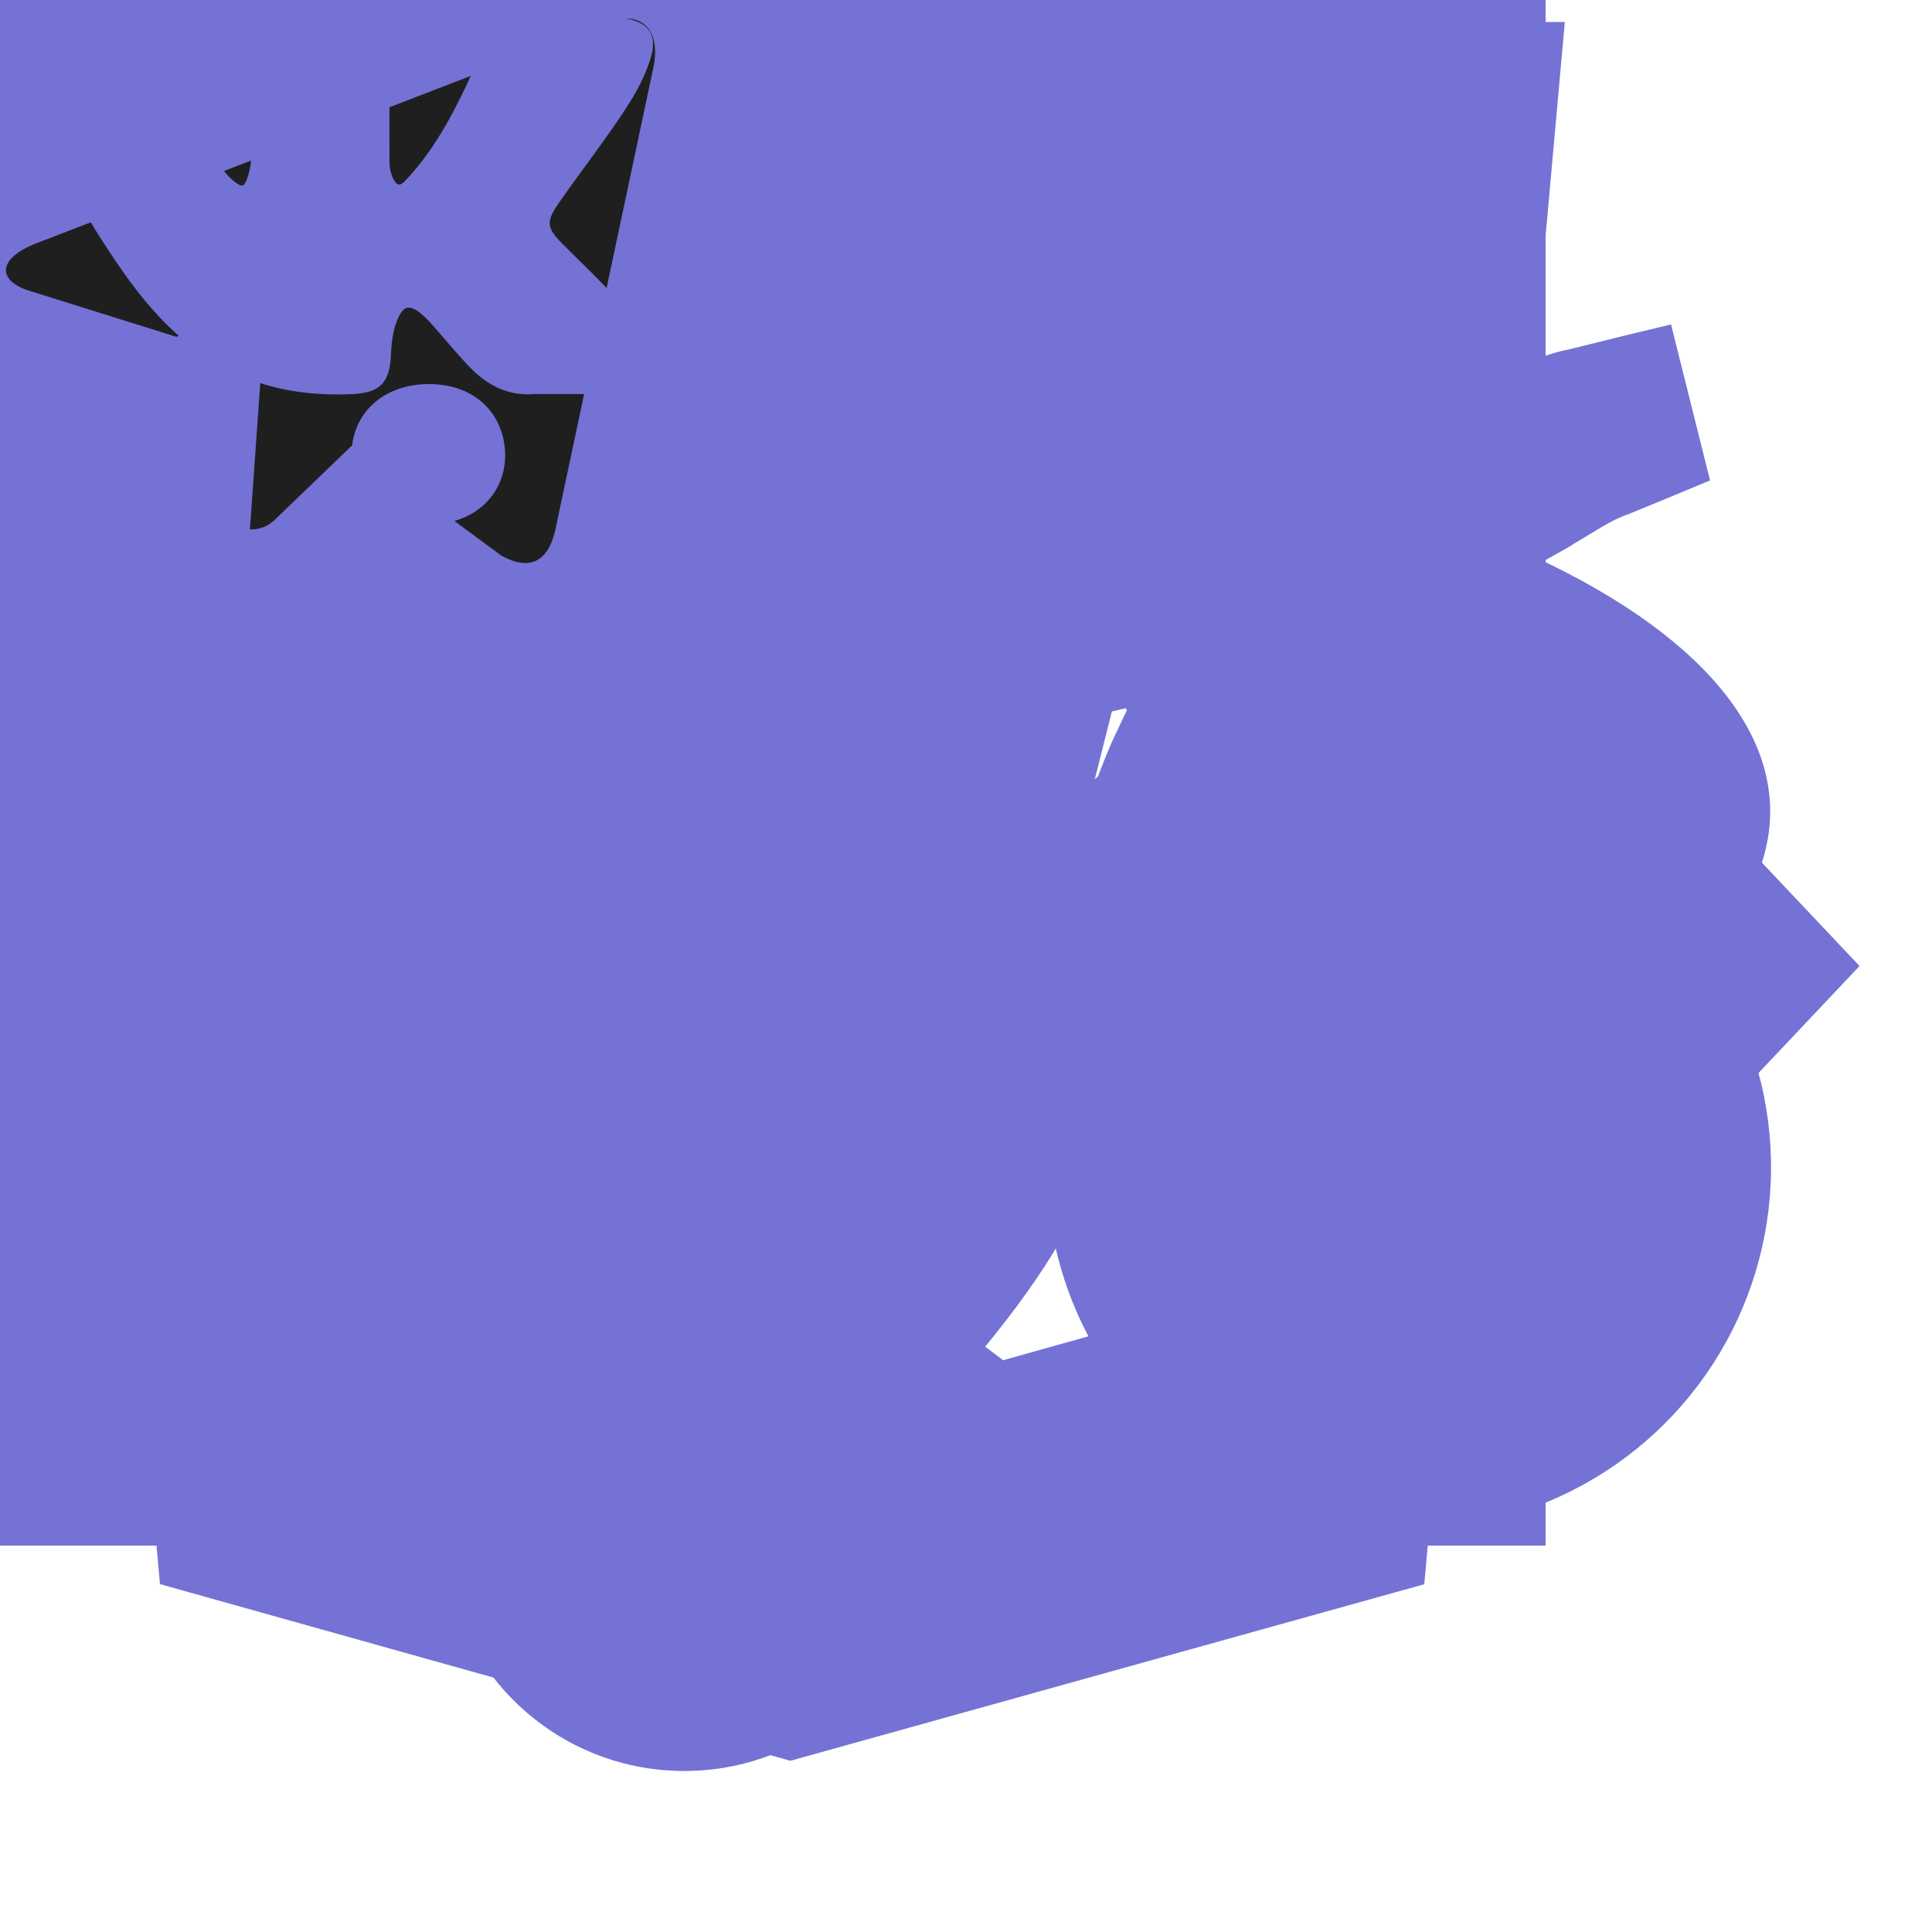
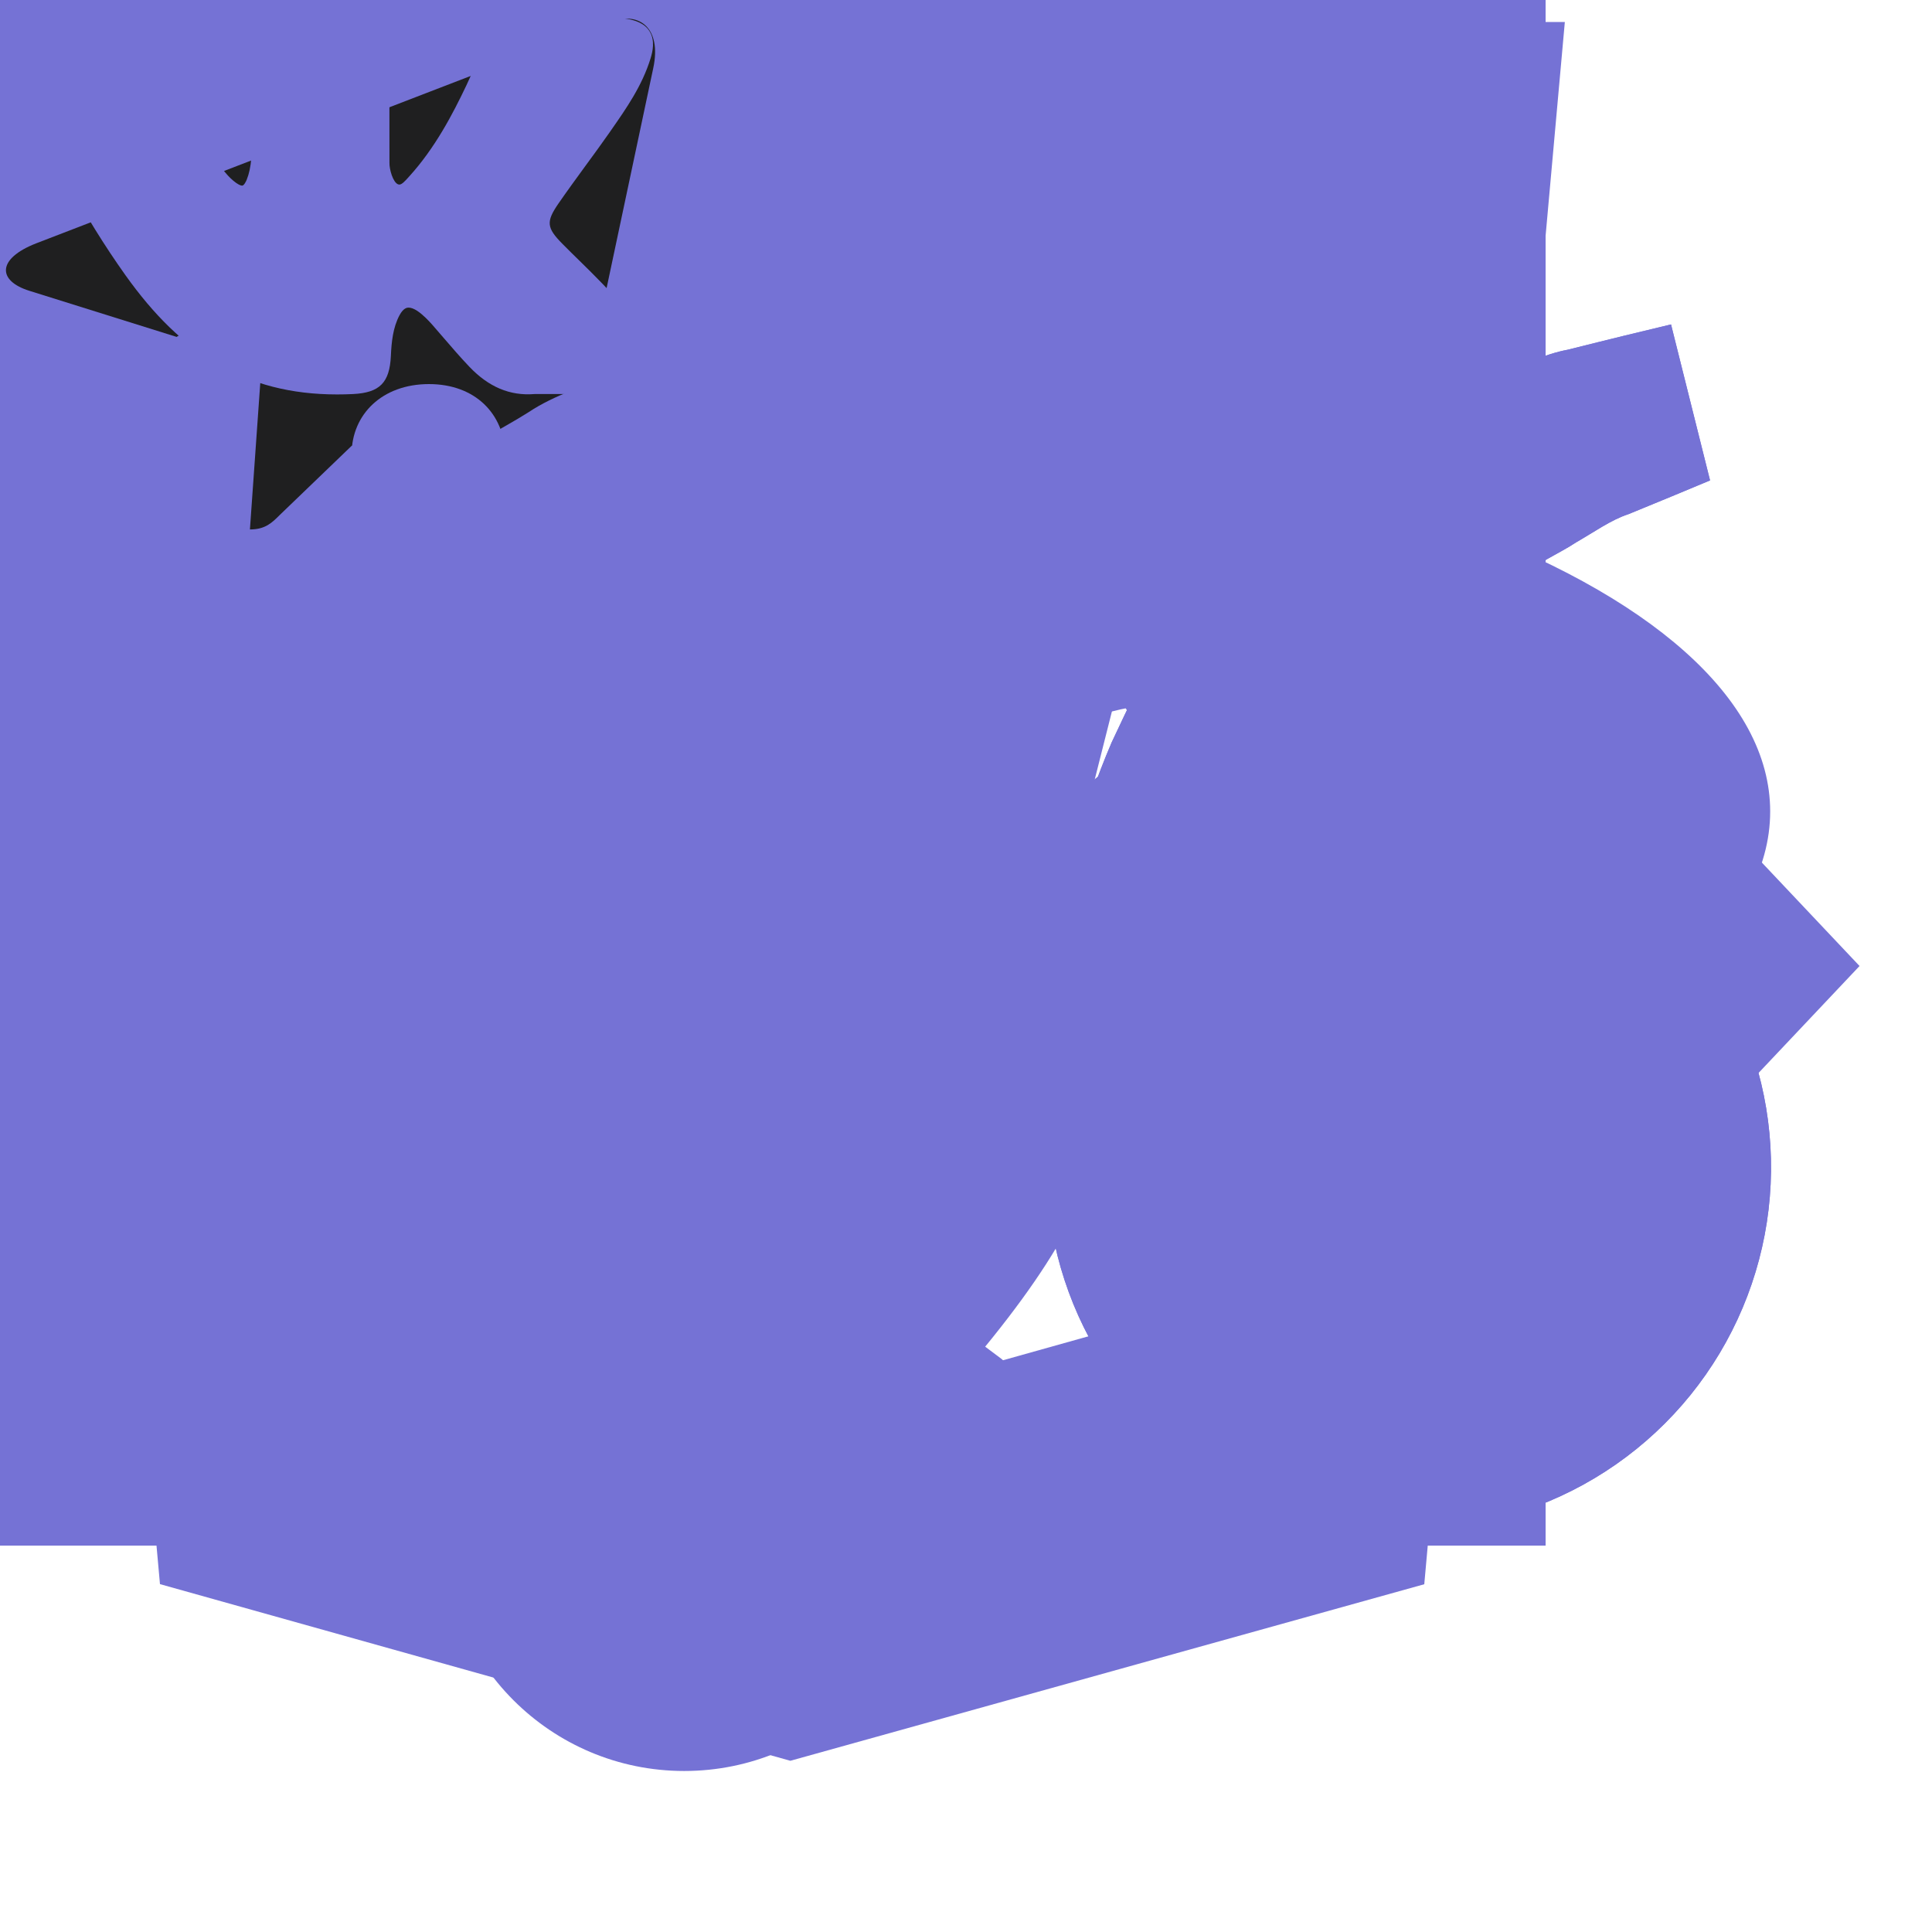
<svg xmlns="http://www.w3.org/2000/svg" width="50" height="50" viewBox="0 0 50 50" fill="none">
  <g id="codeSvg">
    <path fill-rule="evenodd" clip-rule="evenodd" d="M18.312 42.065L27.262 6.688L31.438 7.872L22.488 43.312L18.312 42.065Z" fill="#7572D5" />
    <path fill-rule="evenodd" clip-rule="evenodd" d="M13.502 12.688L16.562 15.928L7.995 25L16.562 34.072L13.502 37.312L1.875 25L13.502 12.688Z" fill="#7572D5" />
    <path fill-rule="evenodd" clip-rule="evenodd" d="M36.498 12.688L33.438 15.928L42.005 25L33.438 34.072L36.498 37.312L48.125 25L36.498 12.688Z" fill="#7572D5" />
  </g>
  <g id="css">
    <path d="M33.051 8.844L7.946 8.838L8.351 13.755L27.638 13.758L27.152 18.85H14.504L14.961 23.674H26.736L26.039 30.281L20.497 31.789L14.866 30.27L14.508 26.313H9.536L10.088 33.541L20.497 36.734L30.731 33.865L33.049 8.845L33.051 8.844ZM0.498 0.569H40.498L36.86 41L20.454 45.569L4.14 40.997L0.498 0.569Z" fill="#7572D5" />
  </g>
  <g id="react">
    <path d="M45.812 21C45.812 18.083 42.688 15.375 37.479 13.5L36.542 13.188V12.771C37.688 7.042 36.854 2.771 34.25 1.208C31.646 -0.354 27.792 1.104 23.625 4.75L23 5.375L22.792 5.167H22.583C18.312 1.208 14.146 -0.146 11.542 1.312C8.938 2.771 8.208 6.833 9.25 12.146C9.36 12.484 9.43 12.833 9.458 13.188L8.312 13.604C3.208 15.375 0.188 18.083 0.188 21C0.188 23.917 3.521 26.833 8.729 28.708L9.458 28.917C9.33 29.285 9.259 29.672 9.25 30.062C8.208 35.271 9.146 39.229 11.542 40.688C13.938 42.146 18.312 40.792 22.479 37.146L23.104 36.625L23.938 37.458C26.854 39.958 29.771 41.312 32.062 41.312C32.871 41.331 33.667 41.114 34.354 40.688C36.958 39.229 37.896 34.958 36.75 29.542V29.333C36.705 29.162 36.67 28.988 36.646 28.812H36.958C42.479 26.833 45.812 24.021 45.812 21ZM42.792 21C42.792 22.25 40.5 24.438 36.021 25.896H35.812C35.266 24.22 34.605 22.584 33.833 21C34.562 19.333 35.188 17.667 35.708 16.104L36.542 16.312C40.708 17.771 42.792 19.75 42.792 21ZM25.917 35.167L25.083 34.542C26.276 33.22 27.389 31.829 28.417 30.375L33.729 29.542C33.833 29.75 33.833 29.958 33.938 30.062C34.309 31.949 34.379 33.883 34.146 35.792C33.999 36.705 33.561 37.545 32.896 38.188C31.854 38.812 29.042 37.979 25.917 35.167ZM24.562 30.583L23.104 32.458L21.438 30.583H24.562ZM10.292 16C10.815 17.717 11.477 19.39 12.271 21C11.476 22.646 10.815 24.353 10.292 26.104L9.667 25.896C7.843 25.32 6.145 24.401 4.667 23.188C4.284 22.945 3.956 22.626 3.705 22.249C3.454 21.872 3.284 21.447 3.208 21C3.208 19.75 5.292 17.771 9.25 16.417L10.292 16ZM21.438 11.417L23 9.646L24.562 11.417H21.438ZM32.896 3.812C34.042 4.437 34.667 7.562 33.729 12.146C33.734 12.202 33.727 12.259 33.709 12.313C33.691 12.367 33.663 12.416 33.625 12.458L28.417 11.625C27.389 10.171 26.276 8.78 25.083 7.458L25.708 6.937C29.042 4.021 31.75 3.187 32.896 3.812ZM15.5 14.854L14.667 16.208L13.938 17.562C13.625 16.833 13.417 16.104 13.104 15.271L15.5 14.854ZM13.104 26.729C13.417 26 13.625 25.271 13.938 24.438L14.667 25.792L15.5 27.146L13.104 26.729ZM30.5 21C29.97 22.142 29.379 23.255 28.729 24.333C28.104 25.479 27.375 26.521 26.75 27.562H19.25C18.521 26.417 17.792 25.375 17.271 24.333C16.616 23.258 16.025 22.145 15.5 21C16.005 19.846 16.597 18.732 17.271 17.667C17.869 16.587 18.53 15.544 19.25 14.542C21.746 14.333 24.254 14.333 26.75 14.542C27.479 15.583 28.104 16.625 28.729 17.667C29.403 18.732 29.995 19.846 30.5 21ZM31.333 16.208L30.5 14.854L32.896 15.375C32.664 16.121 32.386 16.851 32.062 17.562L31.333 16.208ZM30.5 27.146L31.333 25.792L32.062 24.333L33 26.729L30.5 27.146ZM20.812 7.354H20.917L17.583 11.521L12.375 12.354C12.271 12.042 12.271 11.833 12.167 11.521C11.333 7.25 11.958 4.333 13 3.812C13.277 3.631 13.61 3.557 13.938 3.604C15.396 3.604 17.896 4.646 20.708 7.146L20.812 7.354ZM12.167 30.583C12.186 30.262 12.256 29.945 12.375 29.646L17.688 30.375C18.689 31.848 19.803 33.241 21.021 34.542L20.812 34.75L20.604 34.958C19.184 36.274 17.521 37.3 15.708 37.979C15.311 38.187 14.875 38.313 14.428 38.349C13.98 38.385 13.53 38.33 13.104 38.188C11.958 37.562 11.333 34.75 12.167 30.583Z" fill="#7572D5" />
  </g>
  <g id="typeScript">
    <path d="M0 20V40H40V0H0V20ZM32.235 18.407C33.252 18.66 34.025 19.112 34.737 19.848C35.105 20.242 35.652 20.958 35.695 21.132C35.708 21.182 33.968 22.348 32.915 23.003C32.877 23.028 32.723 22.863 32.553 22.61C32.037 21.86 31.498 21.537 30.673 21.48C29.46 21.397 28.68 22.032 28.687 23.092C28.676 23.352 28.734 23.611 28.857 23.842C29.123 24.393 29.62 24.725 31.173 25.397C34.038 26.63 35.263 27.442 36.025 28.597C36.875 29.885 37.067 31.943 36.488 33.473C35.855 35.137 34.28 36.267 32.063 36.64C31.378 36.762 29.753 36.743 29.017 36.61C27.41 36.323 25.887 35.53 24.947 34.488C24.578 34.083 23.86 33.022 23.905 32.947C23.923 32.92 24.088 32.818 24.272 32.712C24.452 32.61 25.123 32.222 25.758 31.853L26.908 31.187L27.15 31.543C27.487 32.057 28.222 32.762 28.667 32.997C29.943 33.67 31.695 33.575 32.558 32.8C32.732 32.654 32.869 32.469 32.96 32.261C33.05 32.053 33.092 31.827 33.08 31.6C33.08 31.137 33.022 30.933 32.78 30.583C32.47 30.14 31.835 29.767 30.032 28.983C27.968 28.095 27.08 27.543 26.267 26.667C25.759 26.088 25.384 25.405 25.168 24.667C25.017 24.102 24.978 22.685 25.098 22.115C25.523 20.12 27.028 18.732 29.2 18.318C29.905 18.185 31.543 18.235 32.235 18.407ZM22.845 20.077L22.858 21.715H17.65V36.508H13.967V21.715H8.763V20.108C8.763 19.218 8.782 18.475 8.807 18.458C8.827 18.432 11.995 18.418 15.835 18.425L22.827 18.445L22.845 20.077Z" fill="#7572D5" />
  </g>
  <g id="styled">
    <path d="M31.259 0.25L30.989 1.65C30.571 4.302 30.722 5.061 31.868 6.045L32.975 6.955L31.829 12.03C31.144 15.059 30.304 17.597 29.771 18.431C29.313 19.15 28.78 20.21 28.664 20.779C28.473 21.459 27.825 22.143 26.833 22.748C25.958 23.242 24.238 24.566 23.02 25.629C22.047 26.499 21.377 27.033 21.013 27.262L19.823 28.196C19.442 28.805 19.225 29.295 19.142 29.667C19.059 30.05 19.106 30.304 19.229 30.491C19.348 30.669 19.553 30.795 19.834 30.874C20.167 30.951 20.51 30.979 20.851 30.956C21.622 30.904 22.386 30.769 23.128 30.555C23.381 30.487 23.579 30.422 23.752 30.365C24.019 30.04 24.635 29.424 25.727 28.354C28.625 25.515 29.731 23.961 28.588 24.38C28.167 24.53 28.358 24.151 29.082 23.392C30.61 21.914 31.486 19.68 33.317 12.675C34.766 7.144 34.766 7.066 35.833 7.066C36.334 7.066 37.75 7.151 37.75 7.151V0.25H34.499H31.259ZM18.422 12.081C17.369 12.073 15.106 13.666 8.33 19.161C8.038 19.852 8.013 20.328 8.146 20.636C8.233 20.847 8.392 20.994 8.611 21.101C8.828 21.209 9.109 21.273 9.419 21.298C10.035 21.352 10.763 21.255 11.35 21.141L11.747 21.051C11.883 20.87 12.061 20.725 12.266 20.629C12.684 20.4 14.439 18.81 16.194 17.106C19.283 13.999 20.007 12.596 18.75 12.142C18.646 12.101 18.533 12.08 18.422 12.081ZM26.336 14.239C25.41 14.264 23.741 15.331 20.883 17.597C19.449 18.753 18.541 19.376 18.054 19.505L16.165 20.987C15.455 22.275 15.351 23.074 15.538 23.514C15.585 23.622 15.653 23.721 15.739 23.803C15.824 23.886 15.925 23.95 16.036 23.994C16.311 24.102 16.605 24.156 16.901 24.155C17.608 24.147 18.311 24.045 18.991 23.85C19.345 23.756 19.695 23.646 20.04 23.521L20.144 23.478L20.335 23.378C20.696 22.916 21.525 22.046 22.563 21.044C25.842 17.901 27.518 15.667 27.176 14.833C27.021 14.429 26.754 14.225 26.336 14.239ZM17.6 18.105C17.333 18.134 16.735 18.592 15.657 19.53C14.1 20.897 12.403 21.685 11.815 21.334C11.679 21.364 11.542 21.393 11.405 21.42C10.806 21.538 10.06 21.635 9.393 21.581C9.079 21.562 8.771 21.485 8.485 21.355C8.215 21.233 8 21.016 7.88 20.747C7.746 20.425 7.746 20.024 7.898 19.512L5.555 21.423L0.254 25.78V32.842L17.625 19.251C17.622 19.102 17.641 18.953 17.683 18.81C17.816 18.331 17.809 18.087 17.6 18.109V18.105ZM25.075 20.392C24.811 20.392 24.372 20.761 23.669 21.502C22.714 22.515 21.211 23.496 20.415 23.696L20.292 23.761C20.161 23.814 20.029 23.865 19.896 23.911C19.679 23.983 19.398 24.069 19.074 24.155C18.425 24.33 17.618 24.491 16.897 24.473C16.557 24.473 16.221 24.407 15.906 24.28C15.609 24.159 15.372 23.927 15.243 23.636C15.034 23.138 15.117 22.44 15.574 21.448L0.25 33.437V37.75H6.982L21.262 26.61C21.633 26.202 22.191 25.644 22.945 24.946C24.963 23.088 25.421 22.447 25.421 21.499C25.421 20.761 25.338 20.389 25.075 20.389V20.392ZM28.473 27.373L27.251 28.583C26.567 29.227 25.345 30.022 24.509 30.362L24.343 30.433L24.332 30.451L24.296 30.487C24.264 30.512 24.249 30.516 24.224 30.526C23.89 30.652 23.551 30.763 23.208 30.859C22.444 31.08 21.659 31.218 20.865 31.271C20.49 31.295 20.113 31.262 19.748 31.174C19.431 31.105 19.151 30.921 18.962 30.659C18.789 30.394 18.739 30.04 18.836 29.603C18.913 29.292 19.028 28.991 19.178 28.708L7.656 37.75H22.981L24.811 35.667C27.327 32.753 28.473 30.669 28.473 28.887V27.373Z" fill="#7572D5" />
  </g>
  <g id="web">
    <path d="M17.708 4.167C14.257 4.167 11.458 6.965 11.458 10.417C11.458 13.868 14.257 16.667 17.708 16.667H32.292C35.743 16.667 38.542 13.868 38.542 10.417C38.542 6.965 35.743 4.167 32.292 4.167H17.708Z" fill="#7572D5" />
    <path d="M32.292 18.75C28.84 18.75 26.042 21.548 26.042 25C26.042 28.452 28.84 31.25 32.292 31.25C35.744 31.25 38.542 28.452 38.542 25C38.542 21.548 35.744 18.75 32.292 18.75Z" fill="#7572D5" />
    <path d="M11.458 25C11.458 21.548 14.257 18.75 17.708 18.75H23.958V31.25H17.708C14.257 31.25 11.458 28.452 11.458 25Z" fill="#7572D5" />
    <path d="M17.708 33.333C14.257 33.333 11.458 36.132 11.458 39.583C11.458 43.035 14.257 45.833 17.708 45.833C21.16 45.833 23.958 43.035 23.958 39.583V33.333H17.708Z" fill="#7572D5" />
  </g>
  <g id="quote">
    <path d="M13.542 20.833C13.077 20.833 12.631 20.904 12.188 20.969C12.331 20.485 12.479 19.994 12.717 19.552C12.954 18.91 13.325 18.354 13.694 17.794C14.002 17.188 14.546 16.777 14.946 16.258C15.365 15.754 15.935 15.419 16.387 15C16.831 14.562 17.413 14.344 17.875 14.035C18.358 13.758 18.779 13.452 19.229 13.306L20.352 12.844L21.34 12.433L20.329 8.396L19.085 8.696C18.688 8.796 18.202 8.912 17.65 9.052C17.085 9.156 16.483 9.442 15.812 9.702C15.15 9.998 14.383 10.198 13.671 10.673C12.954 11.127 12.127 11.506 11.398 12.115C10.692 12.742 9.84 13.285 9.21 14.083C8.523 14.829 7.844 15.613 7.317 16.504C6.706 17.354 6.292 18.288 5.854 19.21C5.458 20.133 5.14 21.077 4.879 21.994C4.385 23.831 4.165 25.577 4.079 27.071C4.008 28.567 4.05 29.81 4.138 30.71C4.169 31.135 4.227 31.548 4.269 31.833L4.321 32.183L4.375 32.171C4.746 33.902 5.599 35.492 6.835 36.759C8.072 38.025 9.642 38.915 11.364 39.327C13.085 39.738 14.888 39.654 16.564 39.083C18.24 38.512 19.72 37.479 20.832 36.103C21.945 34.726 22.646 33.063 22.853 31.305C23.06 29.547 22.765 27.766 22.002 26.169C21.24 24.571 20.04 23.223 18.543 22.278C17.046 21.334 15.312 20.833 13.542 20.833ZM36.458 20.833C35.994 20.833 35.548 20.904 35.104 20.969C35.248 20.485 35.396 19.994 35.633 19.552C35.871 18.91 36.242 18.354 36.61 17.794C36.919 17.188 37.462 16.777 37.862 16.258C38.281 15.754 38.852 15.419 39.304 15C39.748 14.562 40.329 14.344 40.792 14.035C41.275 13.758 41.696 13.452 42.146 13.306L43.269 12.844L44.256 12.433L43.246 8.396L42.002 8.696C41.604 8.796 41.119 8.912 40.567 9.052C40.002 9.156 39.4 9.442 38.729 9.702C38.069 10 37.3 10.198 36.587 10.675C35.871 11.129 35.044 11.508 34.315 12.117C33.608 12.744 32.756 13.287 32.127 14.083C31.44 14.829 30.76 15.613 30.233 16.504C29.623 17.354 29.208 18.288 28.771 19.21C28.375 20.133 28.056 21.077 27.796 21.994C27.302 23.831 27.081 25.577 26.996 27.071C26.925 28.567 26.967 29.81 27.054 30.71C27.085 31.135 27.144 31.548 27.185 31.833L27.238 32.183L27.292 32.171C27.662 33.902 28.515 35.492 29.752 36.759C30.989 38.025 32.559 38.915 34.281 39.327C36.002 39.738 37.805 39.654 39.481 39.083C41.156 38.512 42.636 37.479 43.749 36.103C44.862 34.726 45.563 33.063 45.77 31.305C45.977 29.547 45.682 27.766 44.919 26.169C44.156 24.571 42.957 23.223 41.46 22.278C39.962 21.334 38.228 20.833 36.458 20.833Z" fill="#7572D5" />
  </g>
  <g id="instagram">
    <path d="M13.652 0.1H3.348C1.557 0.1 0.1 1.556 0.1 3.347V6.778V13.653C0.1 15.444 1.557 16.9 3.348 16.9H13.652C15.443 16.9 16.9 15.444 16.9 13.653V6.771V3.341C16.893 1.556 15.437 0.1 13.652 0.1ZM14.583 2.035H14.957V2.403V4.882L12.116 4.889L12.109 2.042L14.583 2.035ZM6.098 6.771C6.636 6.03 7.509 5.538 8.493 5.538C9.478 5.538 10.351 6.024 10.889 6.771C11.243 7.257 11.447 7.854 11.447 8.497C11.447 10.124 10.121 11.455 8.487 11.455C6.853 11.455 5.54 10.124 5.54 8.497C5.54 7.854 5.75 7.257 6.098 6.771ZM15.259 13.646C15.259 14.532 14.537 15.253 13.652 15.253H3.348C2.462 15.253 1.741 14.532 1.741 13.646V6.771H4.247C4.031 7.303 3.906 7.887 3.906 8.497C3.906 11.029 5.967 13.089 8.5 13.089C11.033 13.089 13.094 11.029 13.094 8.497C13.094 7.887 12.969 7.303 12.752 6.771H15.259V13.646Z" fill="#7572D5" />
  </g>
  <g id="telegram">
    <path d="M16.906 1.764L14.37 13.721C14.179 14.564 13.68 14.774 12.972 14.377L9.109 11.53L7.245 13.323C7.038 13.53 6.866 13.702 6.468 13.702L6.746 9.768L13.905 3.299C14.217 3.022 13.838 2.867 13.422 3.145L4.571 8.719L0.76 7.526C-0.068 7.267 -0.083 6.697 0.933 6.299L15.837 0.557C16.527 0.299 17.131 0.71 16.906 1.764Z" fill="#1F1F20" />
  </g>
  <g id="vk">
    <path d="M16.17 7.994C15.804 7.539 15.388 7.131 14.986 6.737C14.843 6.597 14.695 6.452 14.553 6.308C14.144 5.893 14.129 5.738 14.453 5.267C14.677 4.942 14.915 4.618 15.144 4.303C15.353 4.018 15.568 3.724 15.775 3.428L15.817 3.367C16.212 2.801 16.62 2.216 16.837 1.51C16.894 1.324 16.953 1.05 16.817 0.82C16.682 0.591 16.419 0.522 16.234 0.489C16.142 0.473 16.051 0.471 15.966 0.471L13.381 0.469L13.36 0.468C12.969 0.468 12.705 0.659 12.554 1.052C12.41 1.427 12.252 1.827 12.071 2.207C11.712 2.963 11.255 3.834 10.595 4.561L10.567 4.592C10.489 4.679 10.4 4.777 10.336 4.777C10.326 4.777 10.315 4.775 10.303 4.771C10.166 4.716 10.074 4.373 10.079 4.213C10.079 4.211 10.079 4.209 10.079 4.206L10.077 1.111C10.077 1.1 10.076 1.089 10.075 1.078C10.009 0.575 9.863 0.262 9.313 0.15C9.298 0.147 9.283 0.146 9.268 0.146H6.581C6.143 0.146 5.901 0.33 5.675 0.606C5.613 0.68 5.486 0.834 5.549 1.02C5.613 1.209 5.821 1.25 5.889 1.263C6.225 1.329 6.415 1.542 6.468 1.915C6.562 2.561 6.574 3.251 6.505 4.087C6.485 4.319 6.447 4.498 6.385 4.651C6.37 4.687 6.318 4.804 6.266 4.804C6.249 4.804 6.201 4.797 6.112 4.734C5.904 4.586 5.751 4.375 5.574 4.114C4.969 3.228 4.461 2.252 4.021 1.129C3.858 0.716 3.553 0.485 3.163 0.478C2.734 0.471 2.345 0.468 1.974 0.468C1.569 0.468 1.193 0.472 0.826 0.48C0.512 0.486 0.295 0.583 0.181 0.77C0.066 0.957 0.074 1.203 0.203 1.5C1.237 3.883 2.175 5.615 3.243 7.117C3.992 8.168 4.743 8.896 5.607 9.407C6.517 9.946 7.536 10.208 8.724 10.208C8.858 10.208 8.998 10.205 9.138 10.198C9.828 10.163 10.084 9.904 10.116 9.208C10.132 8.852 10.169 8.479 10.338 8.161C10.444 7.961 10.544 7.961 10.576 7.961C10.639 7.961 10.717 7.991 10.801 8.047C10.951 8.148 11.08 8.285 11.186 8.403C11.285 8.516 11.383 8.63 11.482 8.745C11.694 8.991 11.913 9.246 12.143 9.487C12.645 10.016 13.197 10.249 13.832 10.198H16.202C16.207 10.198 16.212 10.198 16.218 10.198C16.454 10.182 16.658 10.046 16.779 9.825C16.928 9.552 16.925 9.204 16.771 8.893C16.596 8.542 16.369 8.241 16.17 7.994Z" fill="#7572D5" />
  </g>
  <g id="linkedin">
    <path d="M12.806 14.886H9.533V25.363H12.806V14.886Z" fill="#7572D5" />
    <path d="M11.101 9.94C9.894 9.94 9.1 10.721 9.1 11.757C9.1 12.774 9.868 13.574 11.055 13.574H11.081C12.314 13.574 13.082 12.768 13.075 11.757C13.049 10.721 12.308 9.94 11.101 9.94Z" fill="#7572D5" />
    <path d="M21.748 14.788C19.871 14.788 18.697 15.811 18.481 16.533V14.886H14.801C14.847 15.759 14.801 25.363 14.801 25.363H18.481V19.701C18.481 19.38 18.468 19.065 18.559 18.842C18.809 18.212 19.353 17.556 20.331 17.556C21.61 17.556 22.187 18.527 22.187 19.944V25.363H25.9V19.537C25.9 16.297 24.076 14.788 21.748 14.788Z" fill="#7572D5" />
  </g>
+   <g id="guote">
+     <path d="M13.542 20.833C13.077 20.833 12.631 20.904 12.188 20.969C12.331 20.485 12.479 19.994 12.717 19.552C12.954 18.91 13.325 18.354 13.694 17.794C14.002 17.188 14.546 16.777 14.946 16.258C15.365 15.754 15.935 15.419 16.387 15C16.831 14.562 17.413 14.344 17.875 14.035C18.358 13.758 18.779 13.452 19.229 13.306L20.352 12.844L21.34 12.433L20.329 8.396L19.085 8.696C18.688 8.796 18.202 8.912 17.65 9.052C17.085 9.156 16.483 9.442 15.812 9.702C15.15 9.998 14.383 10.198 13.671 10.673C12.954 11.127 12.127 11.506 11.398 12.115C10.692 12.742 9.84 13.285 9.21 14.083C8.523 14.829 7.844 15.613 7.317 16.504C6.706 17.354 6.292 18.288 5.854 19.21C5.458 20.133 5.14 21.077 4.879 21.994C4.385 23.831 4.165 25.577 4.079 27.071C4.008 28.567 4.05 29.81 4.138 30.71C4.169 31.135 4.227 31.548 4.269 31.833L4.321 32.183L4.375 32.171C4.746 33.902 5.599 35.492 6.835 36.759C8.072 38.025 9.642 38.915 11.364 39.327C13.085 39.738 14.888 39.654 16.564 39.083C18.24 38.512 19.72 37.479 20.832 36.103C21.945 34.726 22.646 33.063 22.853 31.305C23.06 29.547 22.765 27.766 22.002 26.169C21.24 24.571 20.04 23.223 18.543 22.278C17.046 21.334 15.312 20.833 13.542 20.833ZM36.458 20.833C35.994 20.833 35.548 20.904 35.104 20.969C35.248 20.485 35.396 19.994 35.633 19.552C35.871 18.91 36.242 18.354 36.61 17.794C36.919 17.188 37.462 16.777 37.862 16.258C38.281 15.754 38.852 15.419 39.304 15C39.748 14.562 40.329 14.344 40.792 14.035C41.275 13.758 41.696 13.452 42.146 13.306L43.269 12.844L44.256 12.433L43.246 8.396L42.002 8.696C41.604 8.796 41.119 8.912 40.567 9.052C40.002 9.156 39.4 9.442 38.729 9.702C38.069 10 37.3 10.198 36.587 10.675C35.871 11.129 35.044 11.508 34.315 12.117C33.608 12.744 32.756 13.287 32.127 14.083C31.44 14.829 30.76 15.613 30.233 16.504C29.623 17.354 29.208 18.288 28.771 19.21C28.375 20.133 28.056 21.077 27.796 21.994C27.302 23.831 27.081 25.577 26.996 27.071C26.925 28.567 26.967 29.81 27.054 30.71C27.085 31.135 27.144 31.548 27.185 31.833L27.238 32.183L27.292 32.171C27.662 33.902 28.515 35.492 29.752 36.759C30.989 38.025 32.559 38.915 34.281 39.327C36.002 39.738 37.805 39.654 39.481 39.083C41.156 38.512 42.636 37.479 43.749 36.103C44.862 34.726 45.563 33.063 45.77 31.305C45.977 29.547 45.682 27.766 44.919 26.169C44.156 24.571 42.957 23.223 41.46 22.278C39.962 21.334 38.228 20.833 36.458 20.833Z" fill="#7572D5" />
+   </g>
</svg>
